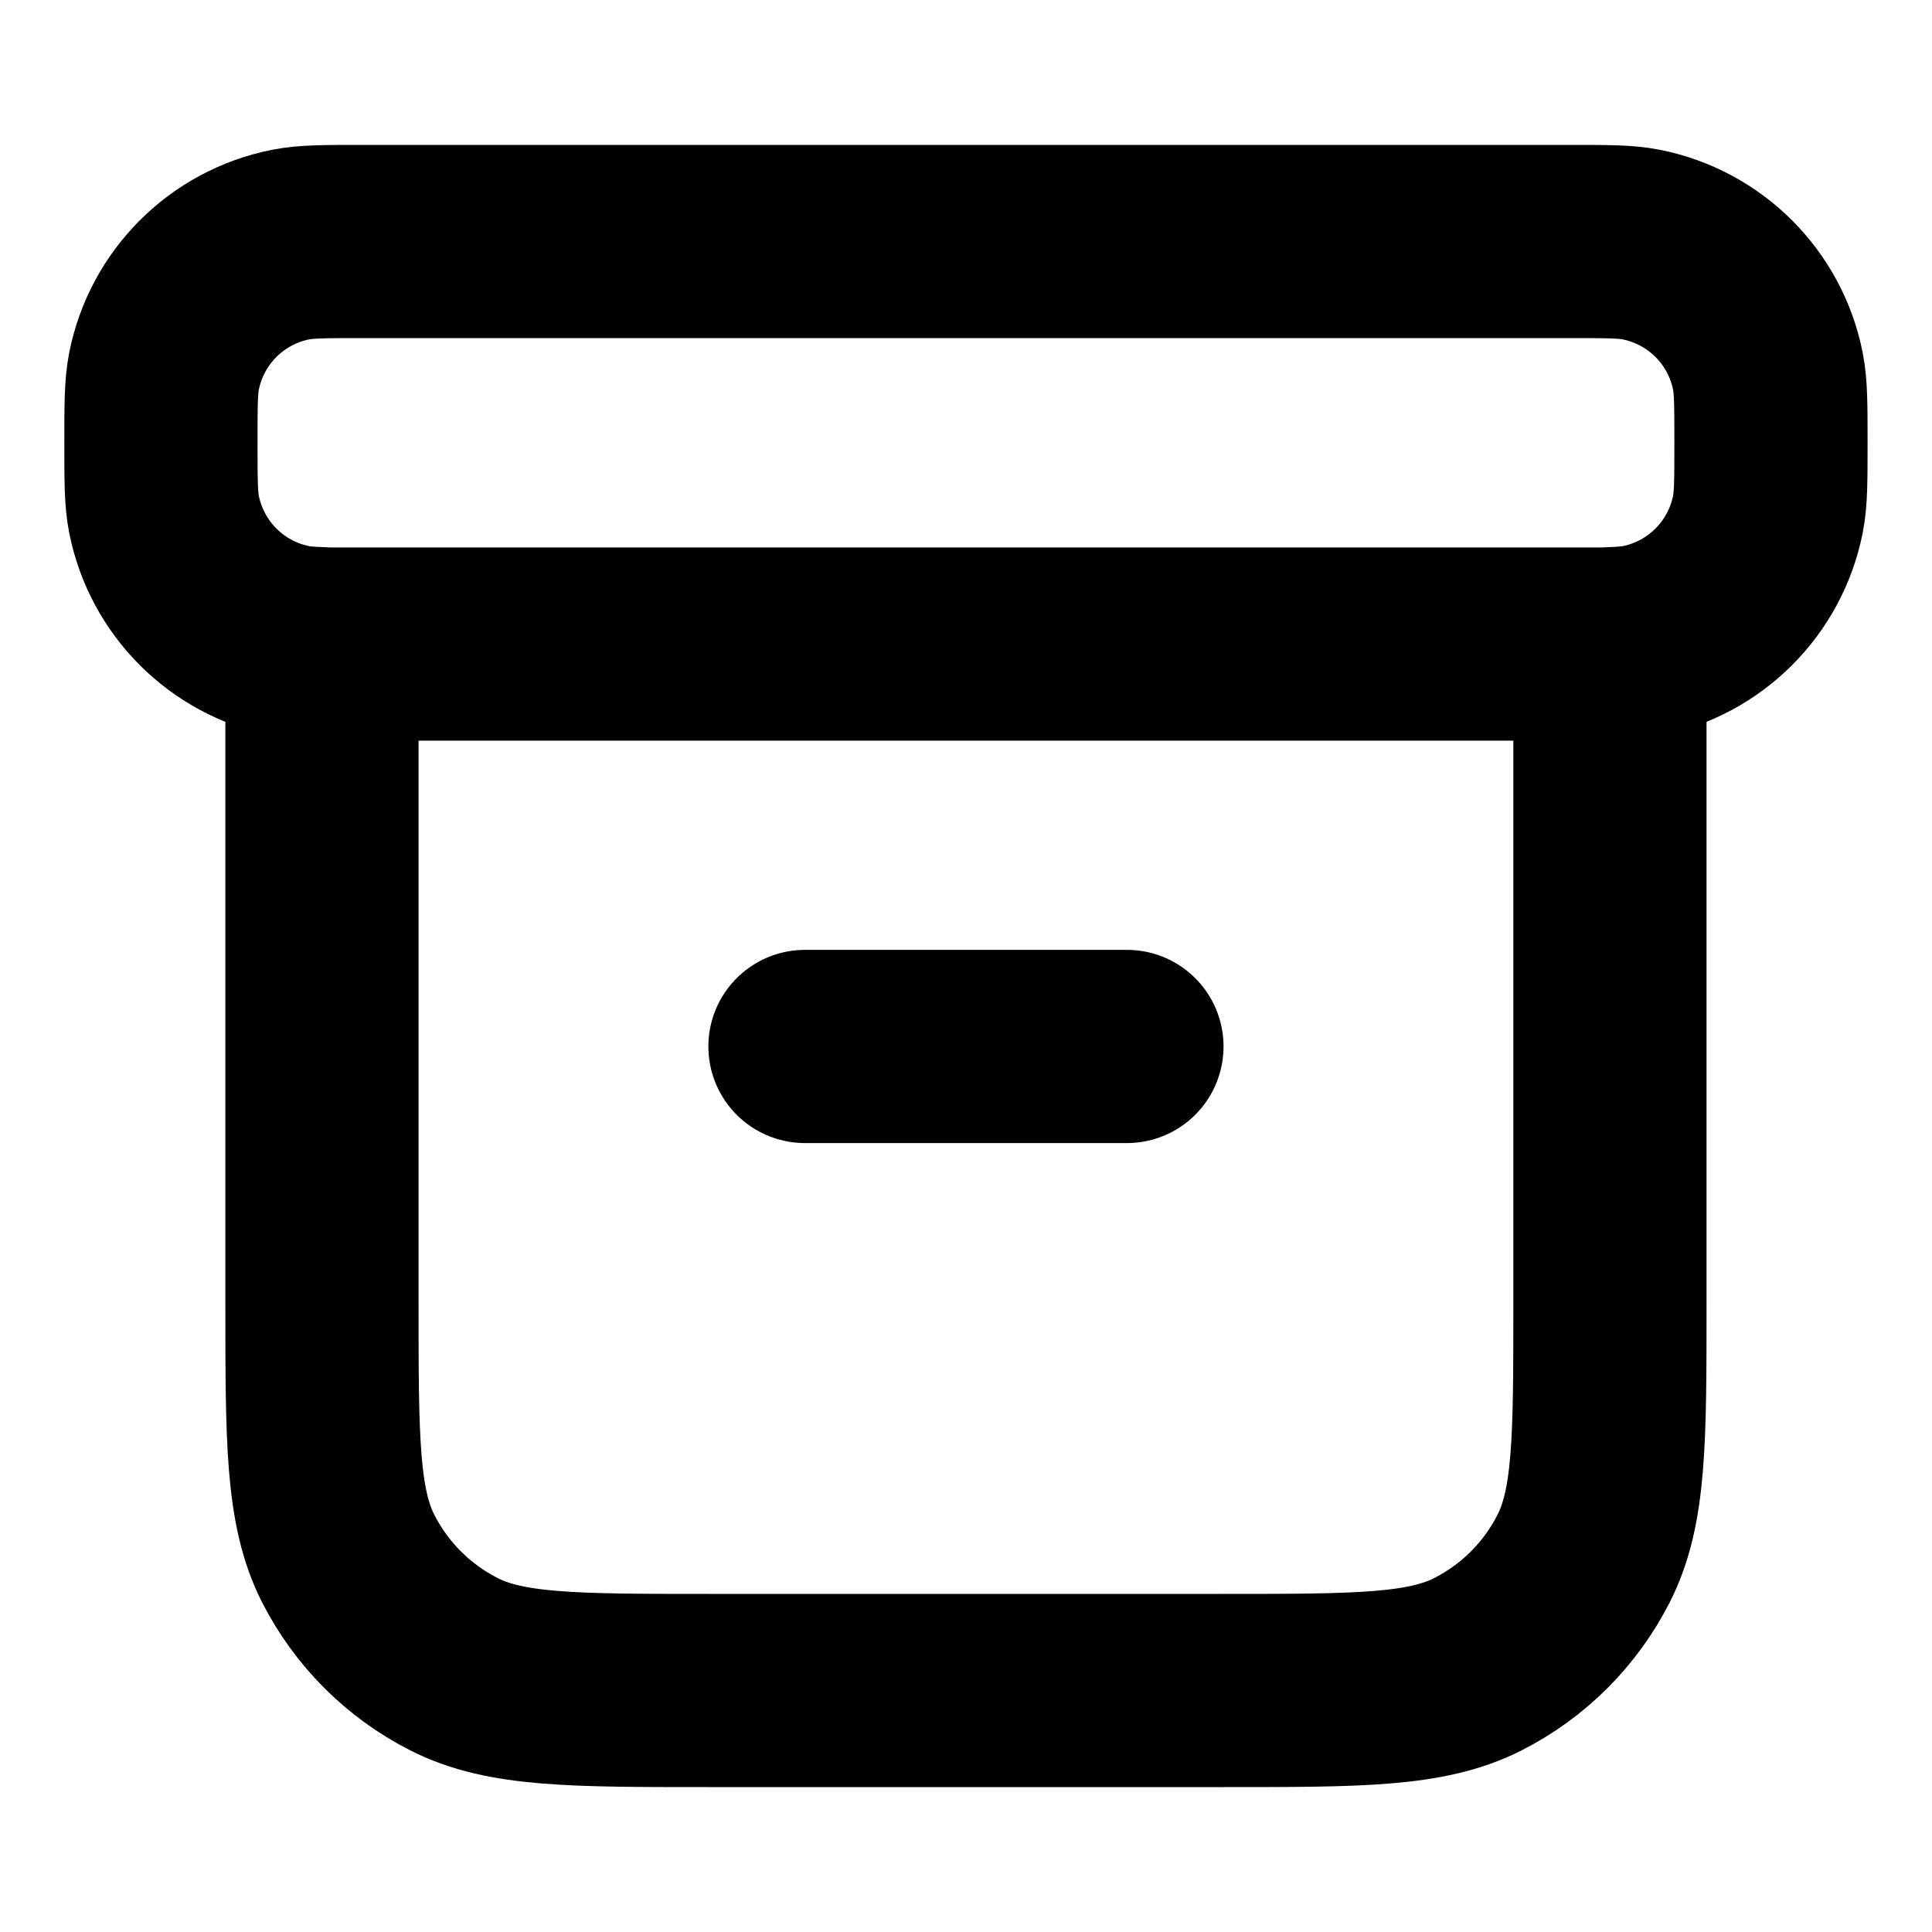
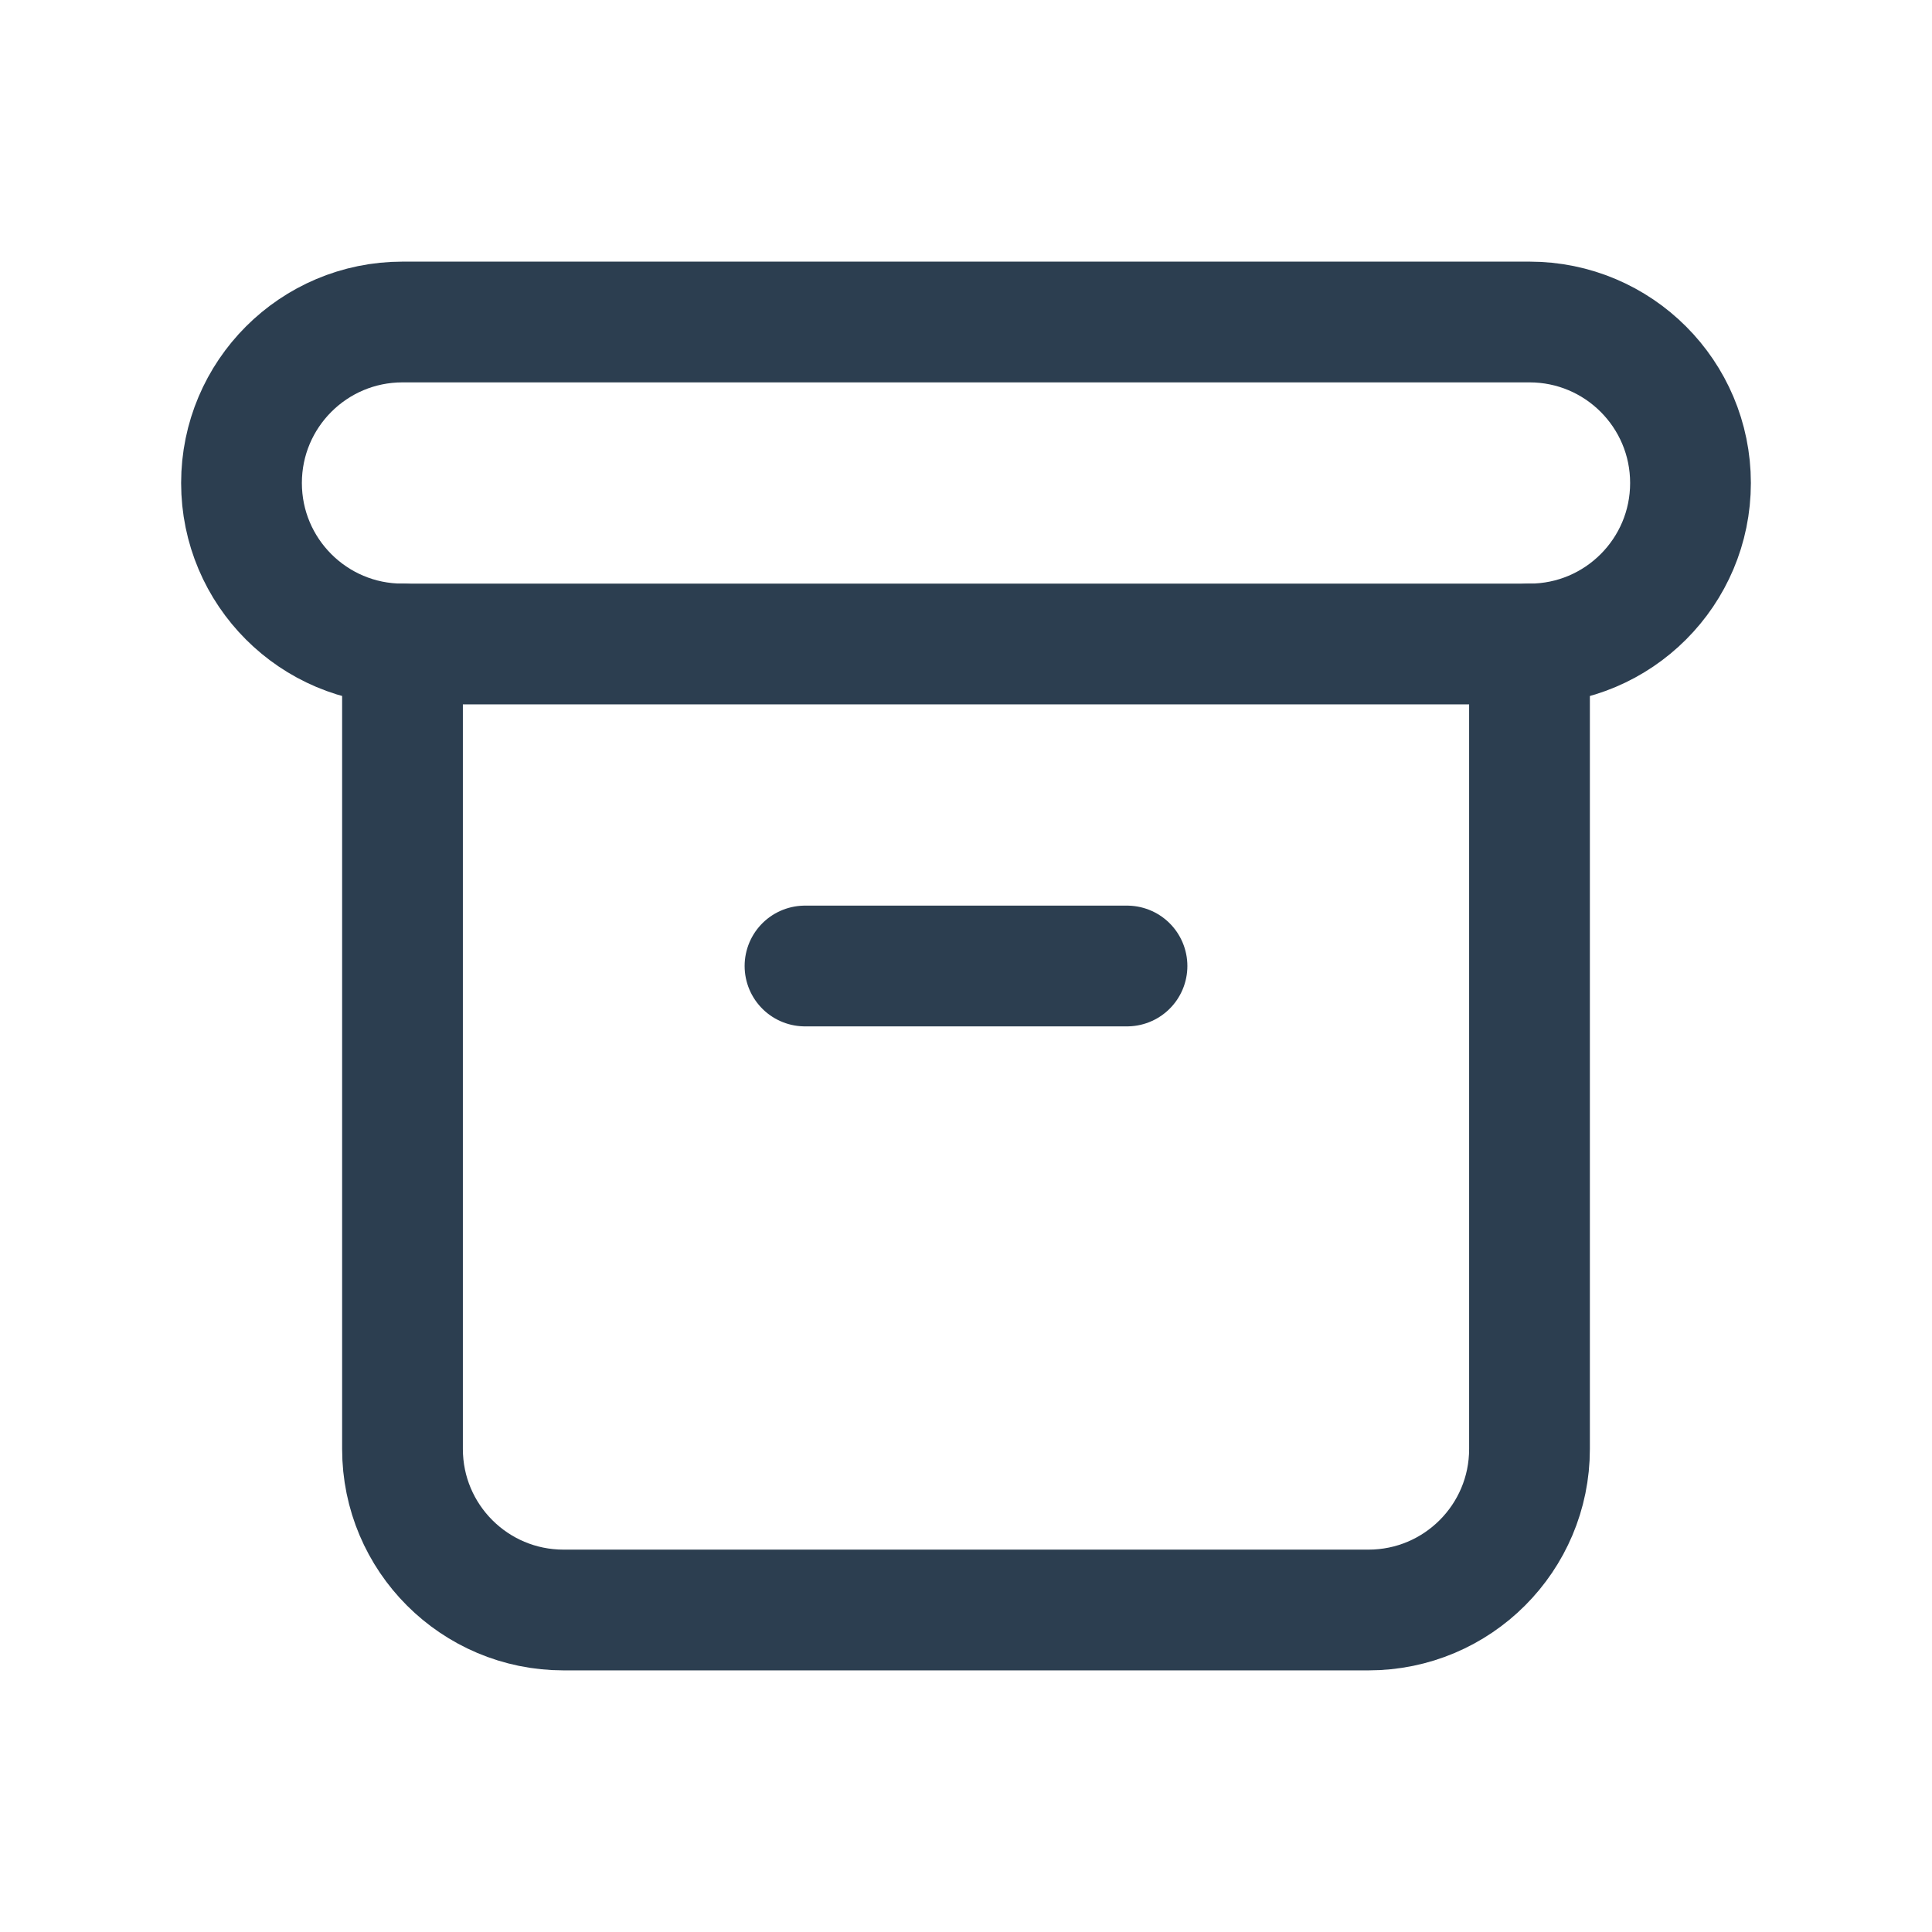
- <svg xmlns="http://www.w3.org/2000/svg" viewBox="0 0 20 20" fill="none">
-   <path d="M3.333 6.664C3.196 6.66 3.097 6.652 3.008 6.635C2.346 6.503 1.83 5.986 1.698 5.325C1.666 5.164 1.666 4.971 1.666 4.583C1.666 4.196 1.666 4.003 1.698 3.842C1.83 3.18 2.346 2.664 3.008 2.532C3.169 2.5 3.362 2.5 3.749 2.5H16.249C16.637 2.5 16.83 2.5 16.991 2.532C17.652 2.664 18.169 3.18 18.301 3.842C18.333 4.003 18.333 4.196 18.333 4.583C18.333 4.971 18.333 5.164 18.301 5.325C18.169 5.986 17.652 6.503 16.991 6.635C16.902 6.652 16.803 6.66 16.666 6.664M8.333 10.833H11.666M3.333 6.667H16.666V13.5C16.666 14.9 16.666 15.6 16.393 16.135C16.154 16.605 15.771 16.988 15.301 17.227C14.766 17.5 14.066 17.5 12.666 17.5H7.333C5.933 17.5 5.232 17.5 4.698 17.227C4.227 16.988 3.845 16.605 3.605 16.135C3.333 15.6 3.333 14.9 3.333 13.5V6.667Z" stroke="currentColor" stroke-width="2" stroke-linecap="round" stroke-linejoin="round" />
+ <svg xmlns="http://www.w3.org/2000/svg" class="icon icon-tabler icon-tabler-archive" width="44" height="44" viewBox="0 0 24 24" stroke-width="1.5" stroke="#2c3e50" fill="none" stroke-linecap="round" stroke-linejoin="round">
+   <path stroke="none" d="M0 0h24v24H0z" fill="none" />
+   <rect x="3" y="4" width="18" height="4" rx="2" />
+   <path d="M5 8v10a2 2 0 0 0 2 2h10a2 2 0 0 0 2 -2v-10" />
+   <line x1="10" y1="12" x2="14" y2="12" />
</svg>
